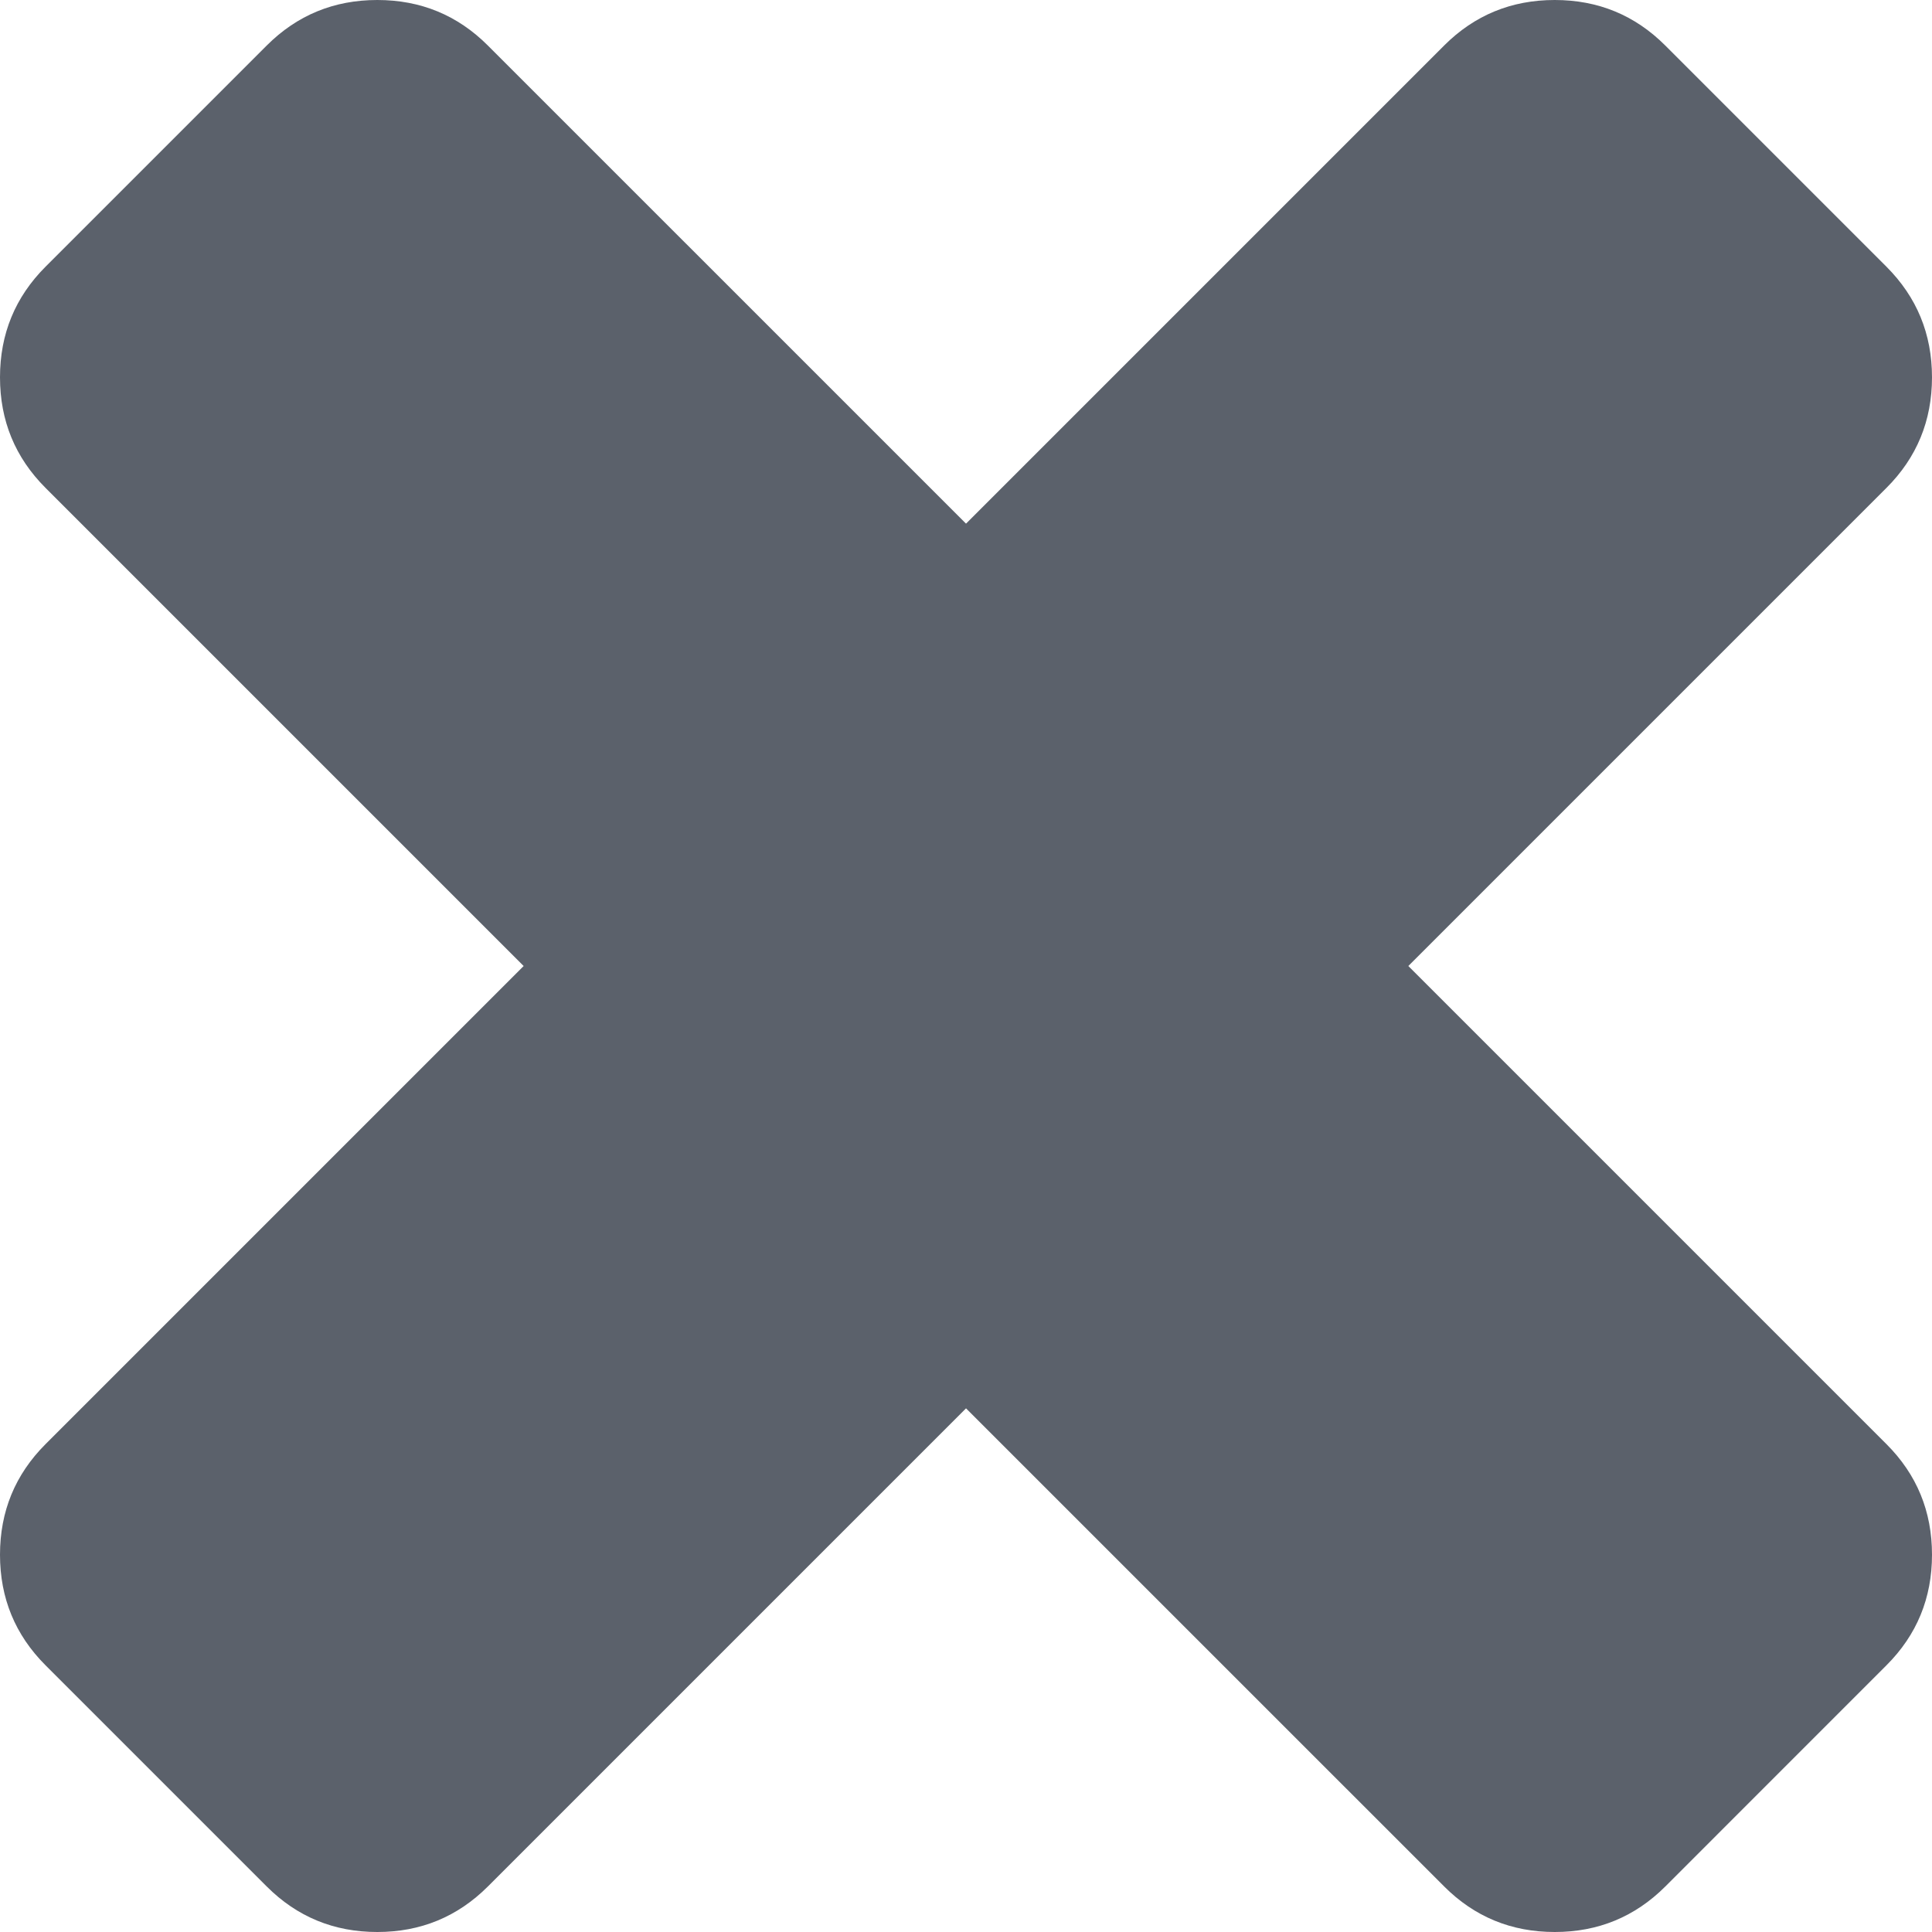
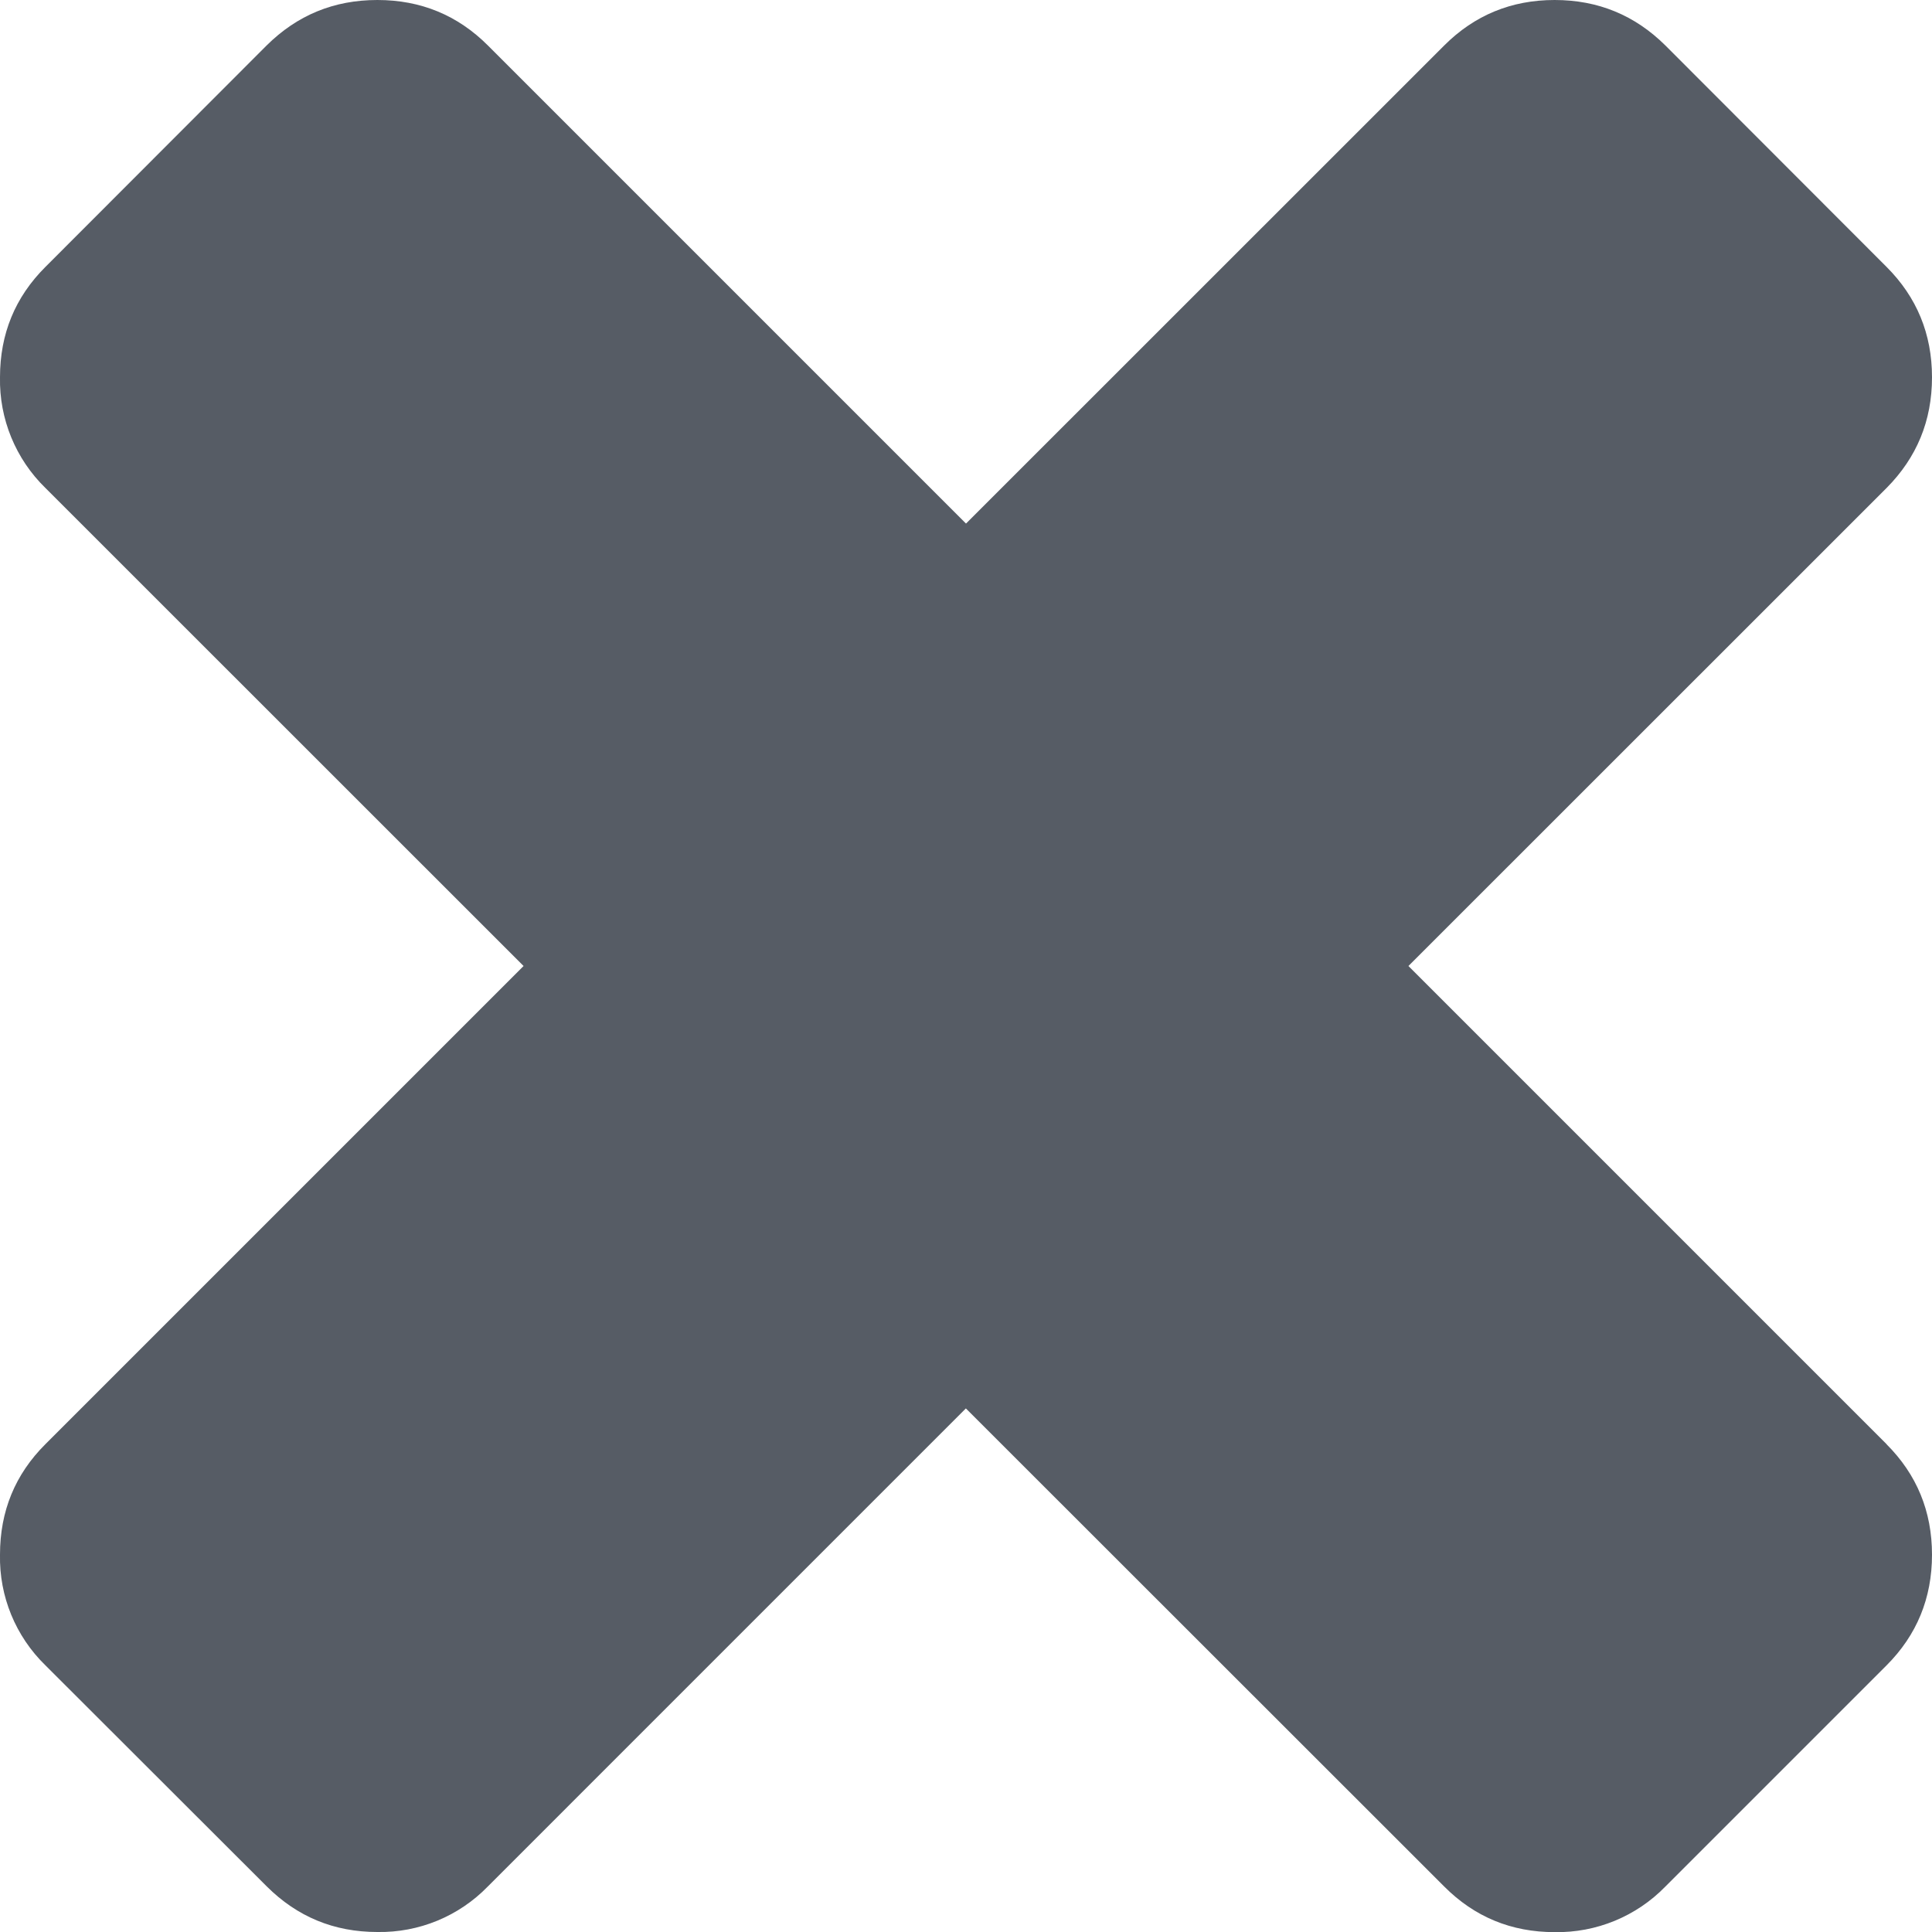
- <svg xmlns="http://www.w3.org/2000/svg" width="512" height="512" viewBox="0 0 339.177 339.177">
-   <path d="M247.244 169.59l83.938-83.938c5.332-5.327 7.994-11.798 7.994-19.414 0-7.614-2.67-14.084-7.994-19.414l-38.827-38.83c-5.33-5.33-11.8-7.994-19.41-7.994-7.618 0-14.086 2.665-19.418 7.993L169.59 91.93 85.65 7.994C80.326 2.665 73.855 0 66.238 0c-7.61 0-14.083 2.665-19.414 7.993l-38.83 38.83C2.668 52.15 0 58.624 0 66.24c0 7.616 2.664 14.084 7.994 19.414L91.93 169.59 7.995 253.528C2.667 258.858 0 265.328 0 272.945c0 7.61 2.664 14.082 7.994 19.41l38.83 38.828c5.33 5.332 11.803 7.994 19.414 7.994 7.616 0 14.084-2.67 19.414-7.994l83.94-83.938 83.943 83.938c5.328 5.332 11.793 7.994 19.417 7.994 7.61 0 14.082-2.67 19.41-7.994l38.82-38.828c5.333-5.324 7.995-11.8 7.995-19.41 0-7.618-2.662-14.086-7.994-19.417l-83.94-83.938z" fill="#5b616b" />
+ <svg xmlns="http://www.w3.org/2000/svg" width="15" height="15">
+   <path d="M14.647 11.213c.235.235.353.521.353.858 0 .337-.118.624-.353.859l-1.717 1.717a1.17 1.17 0 0 1-.86.354c-.336 0-.622-.118-.857-.354l-3.714-3.712-3.712 3.712A1.166 1.166 0 0 1 2.93 15c-.337 0-.622-.118-.859-.354L.353 12.93A1.165 1.165 0 0 1 0 12.07c0-.337.117-.623.353-.858L4.065 7.5.353 3.789A1.168 1.168 0 0 1 0 2.929c0-.336.117-.622.353-.857L2.07.353C2.307.118 2.592 0 2.93 0c.337 0 .623.118.858.353L7.5 4.065 11.213.353c.235-.235.521-.353.857-.353.337 0 .623.118.86.353l1.717 1.719c.235.235.353.521.353.857 0 .338-.118.623-.353.86L10.935 7.5l3.712 3.712z" fill="#565c65" fill-rule="evenodd" />
</svg>
